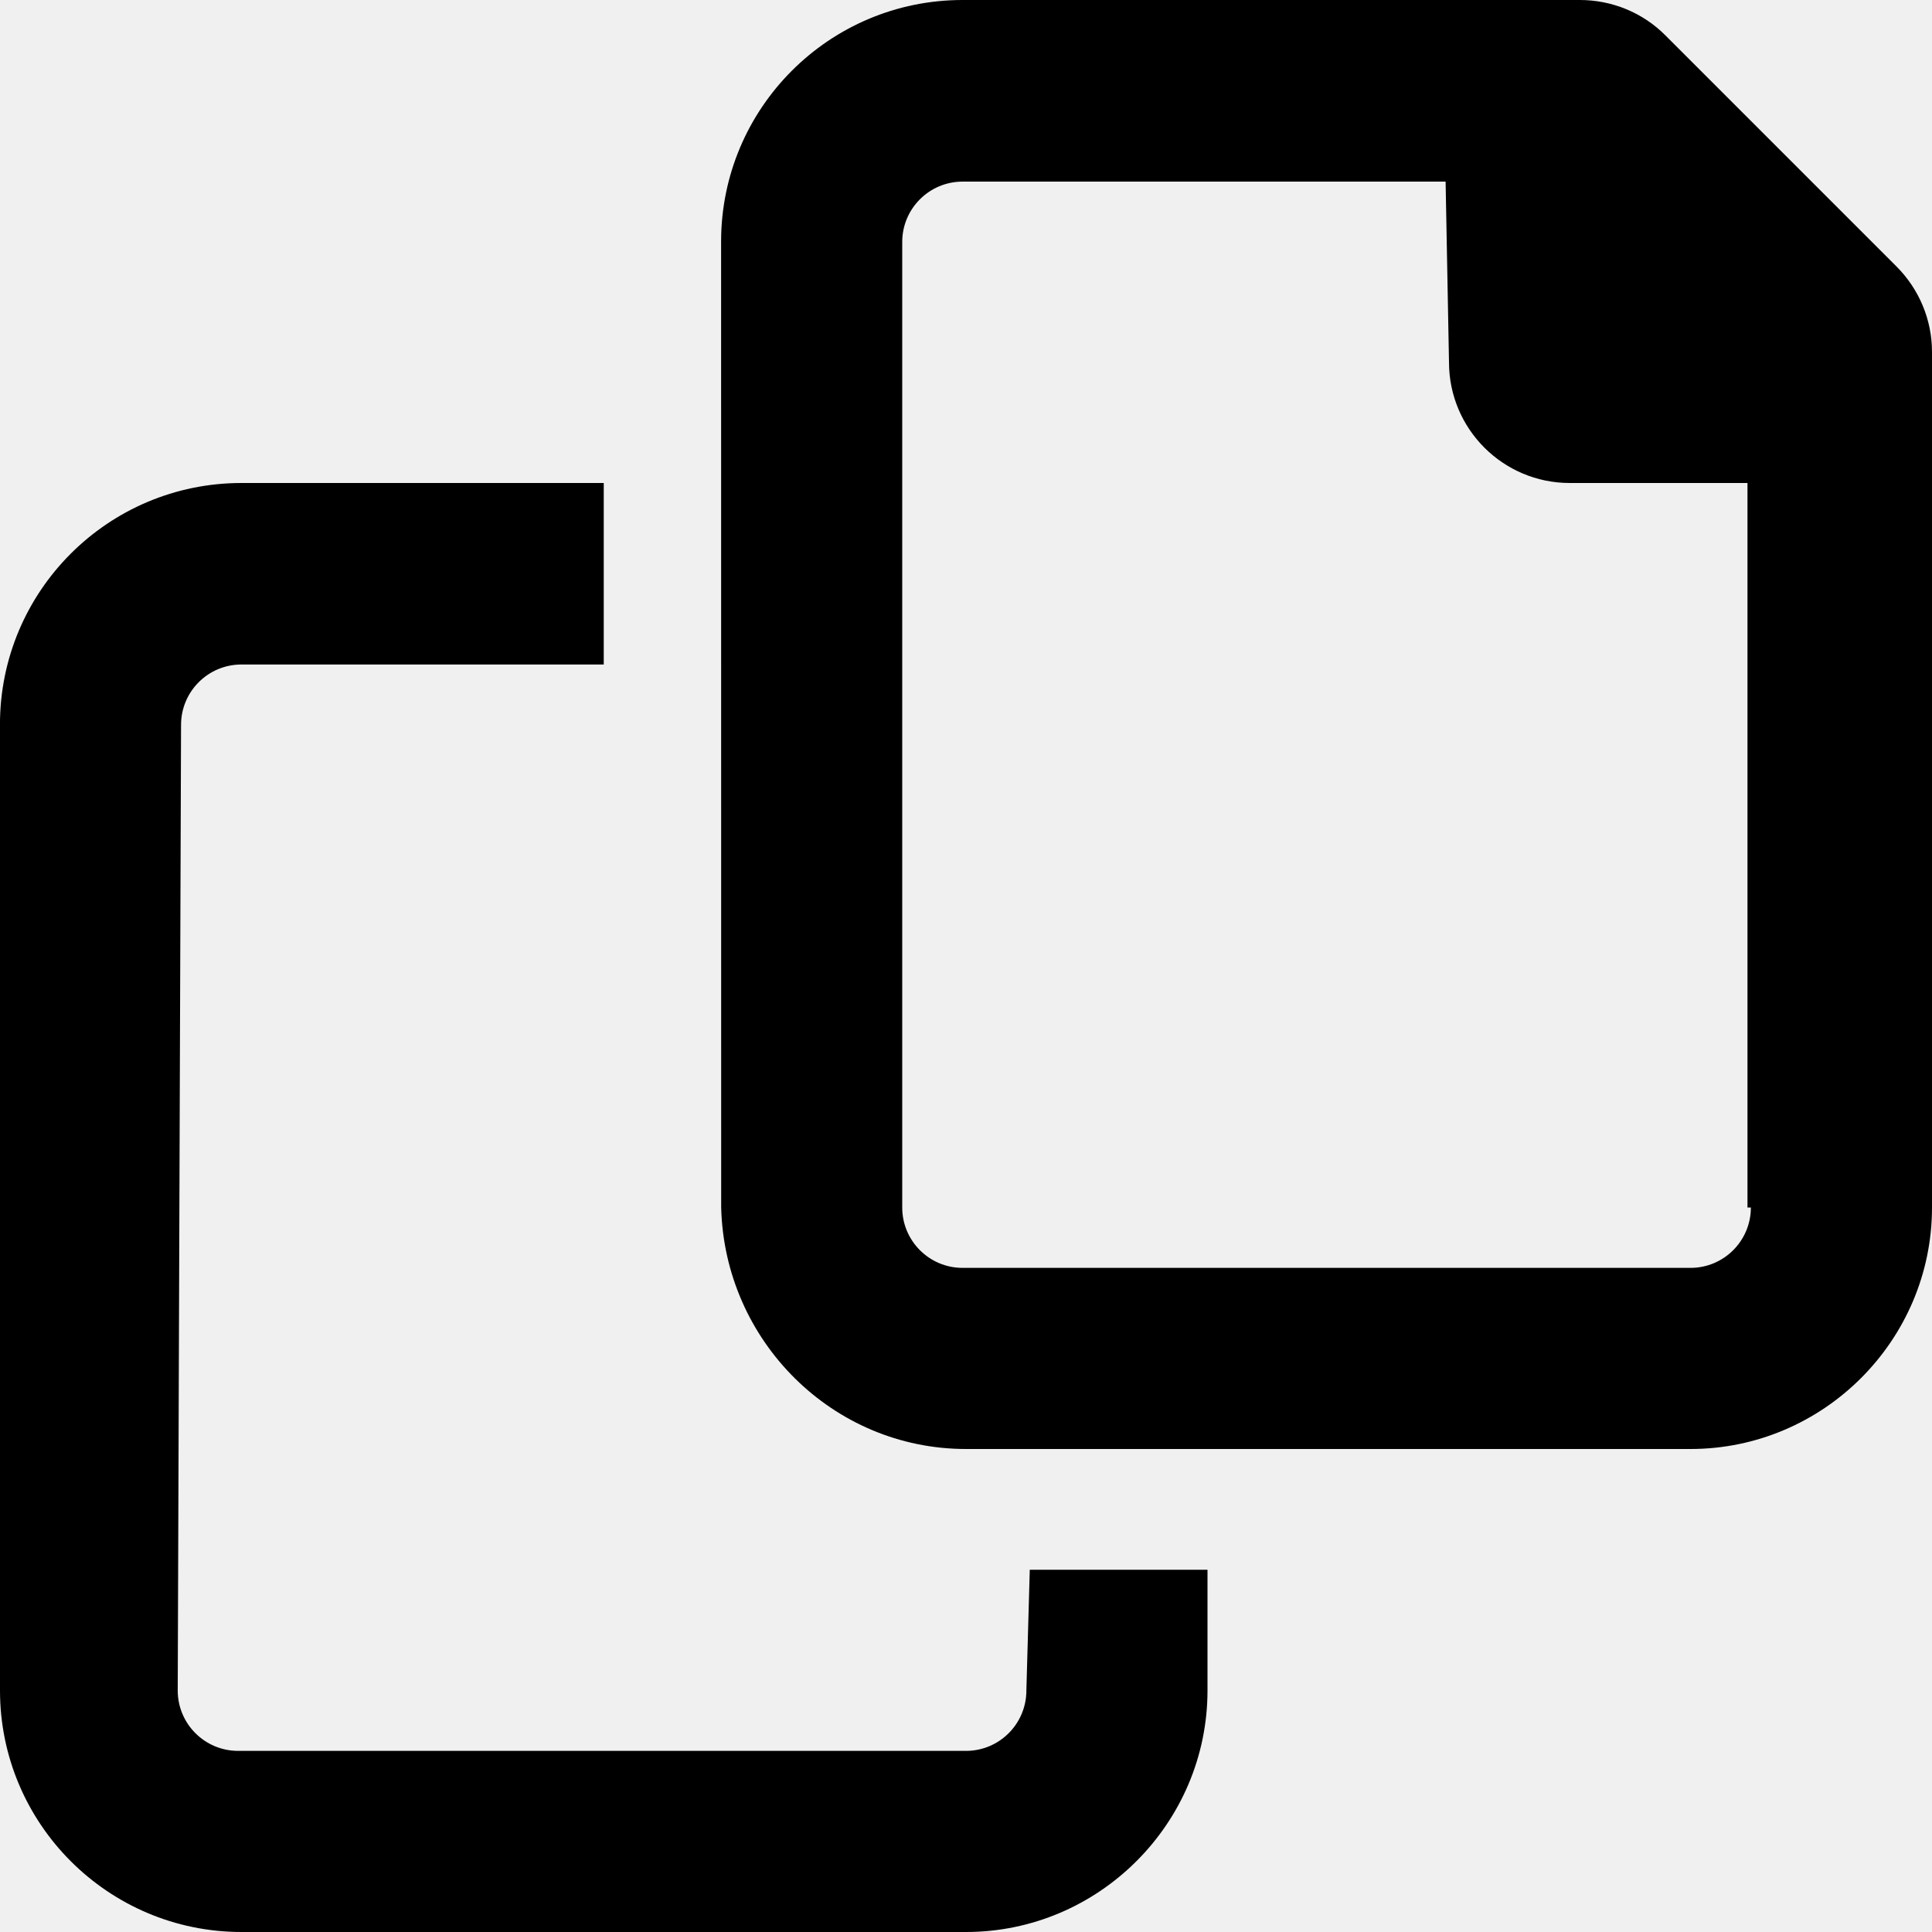
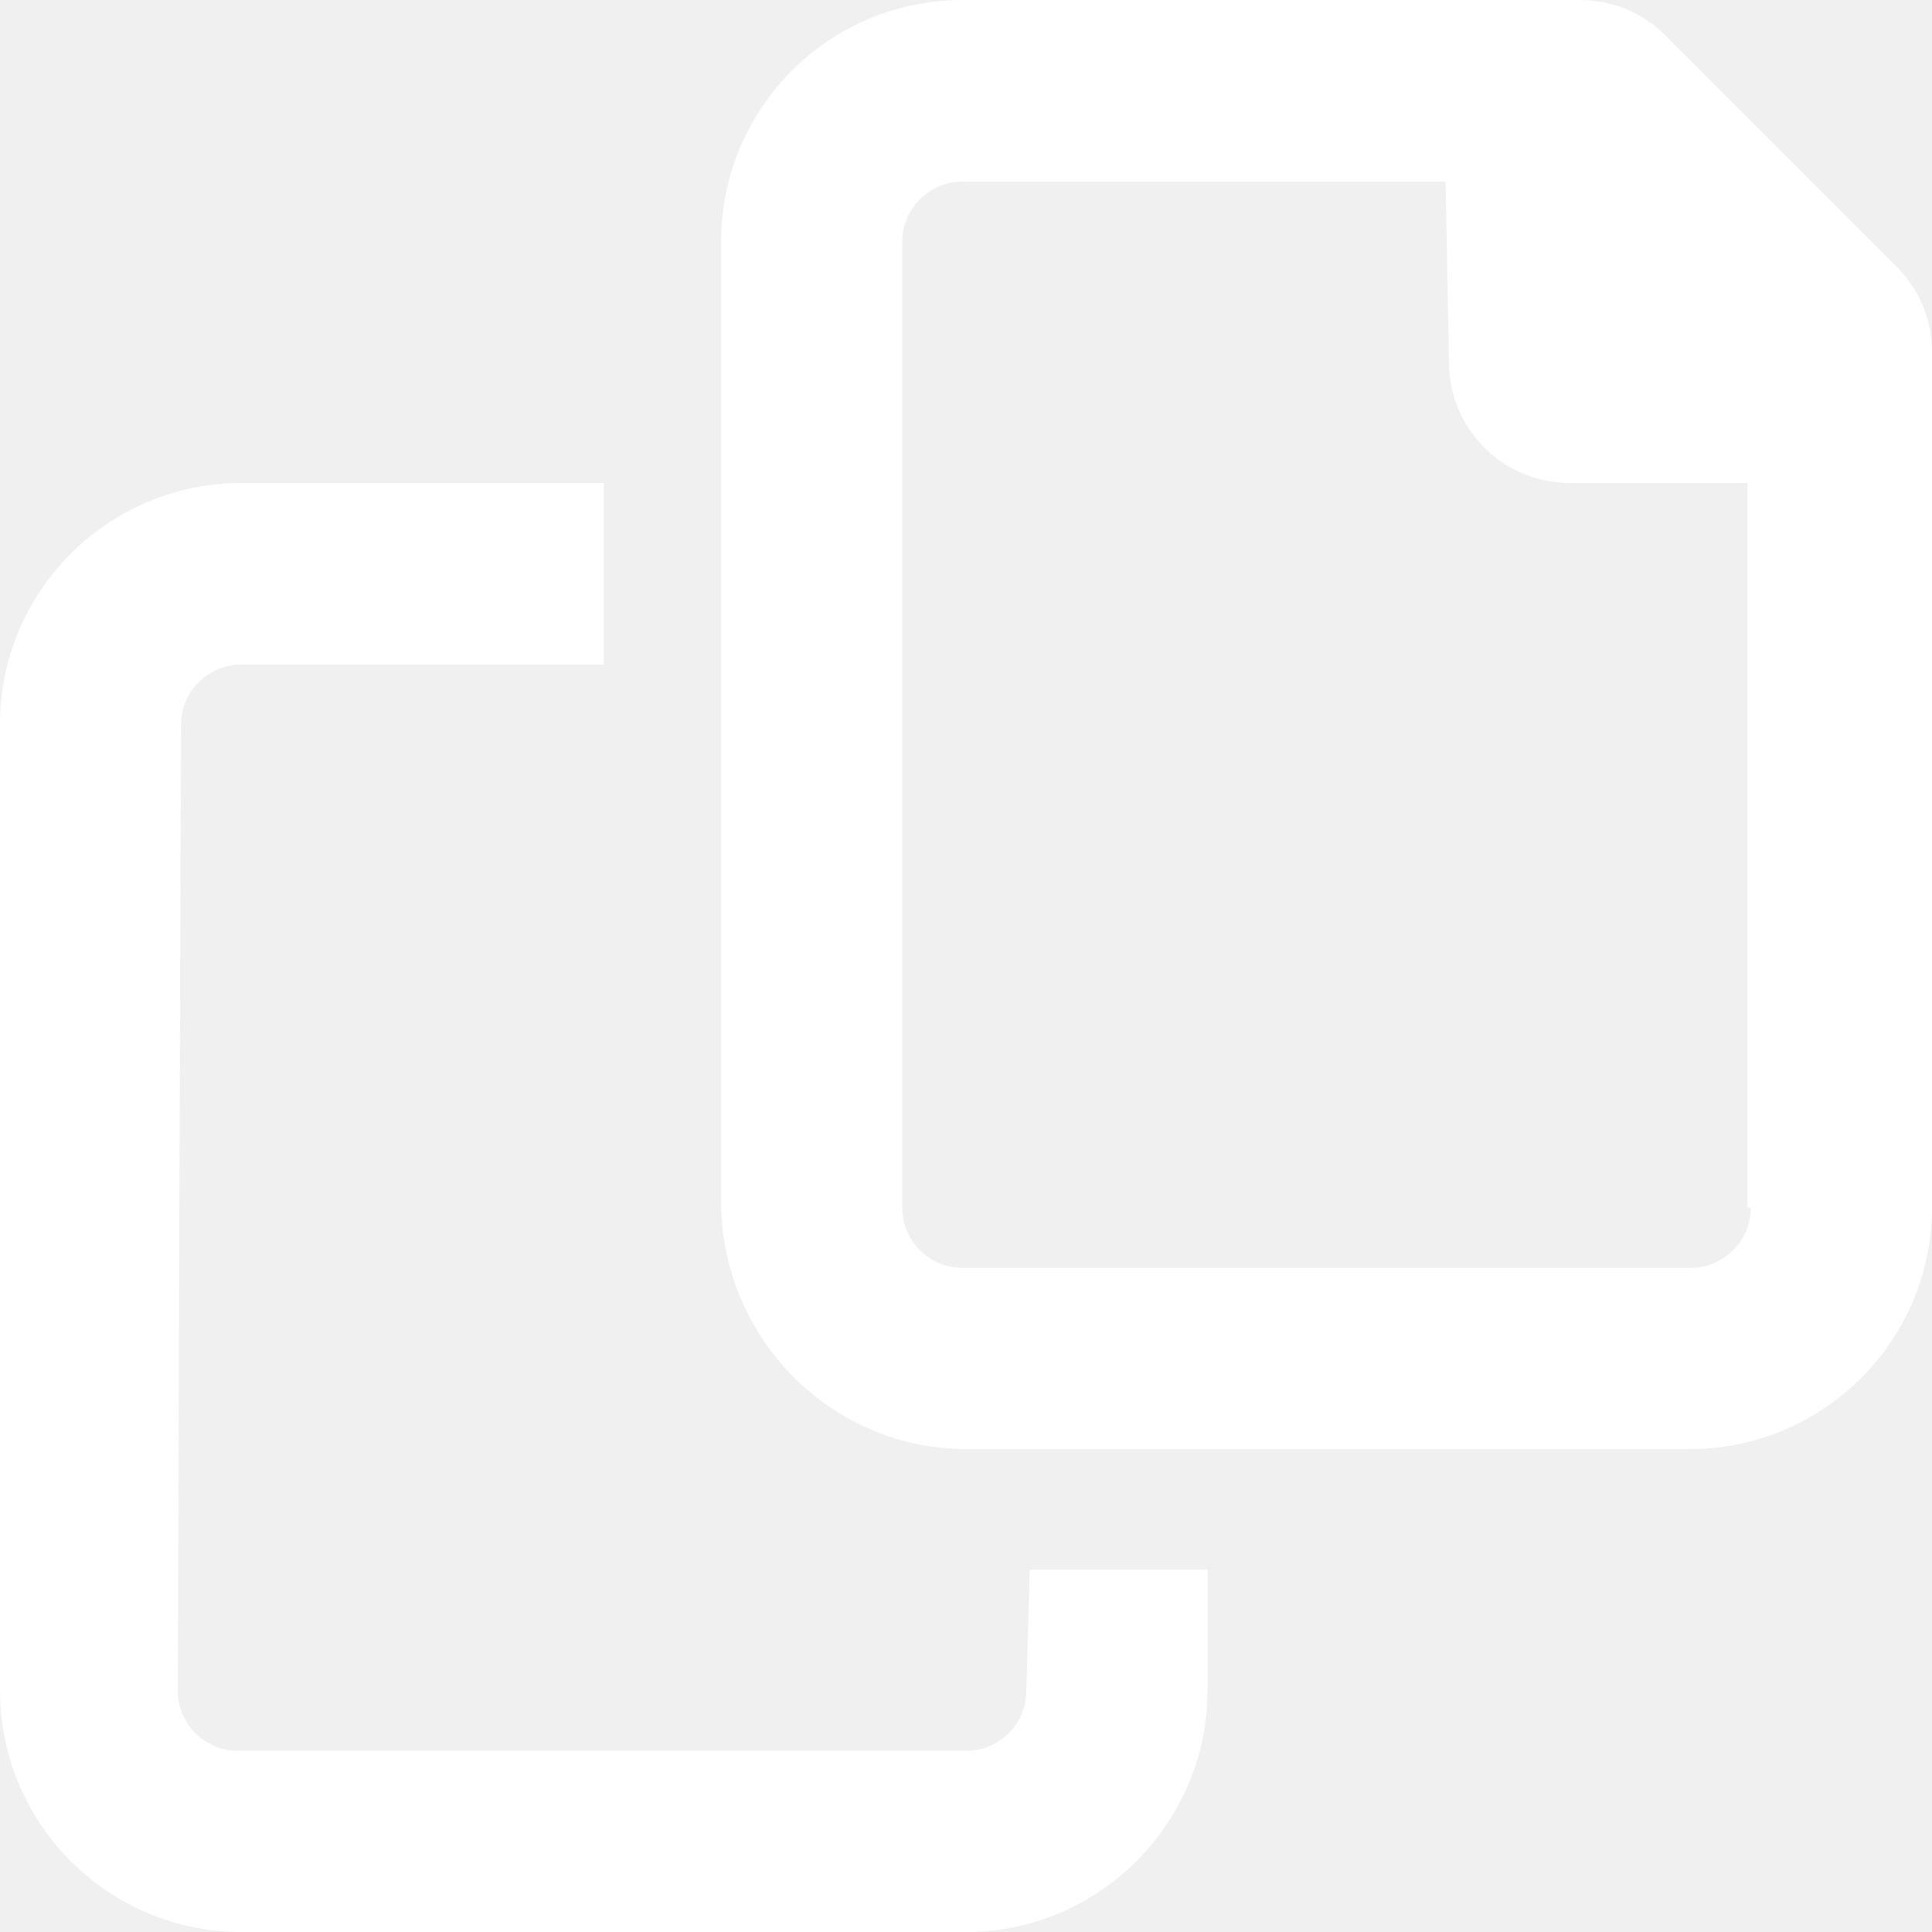
<svg xmlns="http://www.w3.org/2000/svg" viewBox="0 0 512 512">
-   <path d="M502.6 70.63l-61.25-61.25C435.4 3.371 427.2 0 418.7 0H255.1c-35.35 0-64 28.66-64 64l.019 256C192 355.4 220.7 384 256 384h192c35.2 0 64-28.8 64-64V93.25C512 84.77 508.6 76.63 502.6 70.63zM464 320c0 8.836-7.164 16-16 16H255.1c-8.838 0-16-7.164-16-16L239.1 64.13c0-8.836 7.164-16 16-16h128L384 96c0 17.67 14.33 32 32 32h47.1V320zM272 448c0 8.836-7.164 16-16 16H63.1c-8.838 0-16-7.164-16-16L47.98 192.1c0-8.836 7.164-16 16-16H160V128H63.99c-35.35 0-64 28.65-64 64l.01 256C.002 483.3 28.66 512 64 512h192c35.2 0 64-28.8 64-64v-32h-47.1L272 448z" />
+   <path fill="#FFFFFF" d="M502.6 70.63l-61.25-61.25C435.4 3.371 427.2 0 418.7 0H255.1c-35.35 0-64 28.66-64 64l.019 256C192 355.4 220.7 384 256 384h192c35.2 0 64-28.8 64-64V93.25C512 84.77 508.6 76.63 502.6 70.63zM464 320c0 8.836-7.164 16-16 16H255.1c-8.838 0-16-7.164-16-16L239.1 64.13c0-8.836 7.164-16 16-16h128L384 96c0 17.67 14.33 32 32 32h47.1V320zM272 448c0 8.836-7.164 16-16 16H63.1c-8.838 0-16-7.164-16-16L47.98 192.1c0-8.836 7.164-16 16-16H160V128H63.99c-35.35 0-64 28.65-64 64l.01 256C.002 483.3 28.66 512 64 512h192c35.2 0 64-28.8 64-64v-32h-47.1L272 448z" />
</svg>
